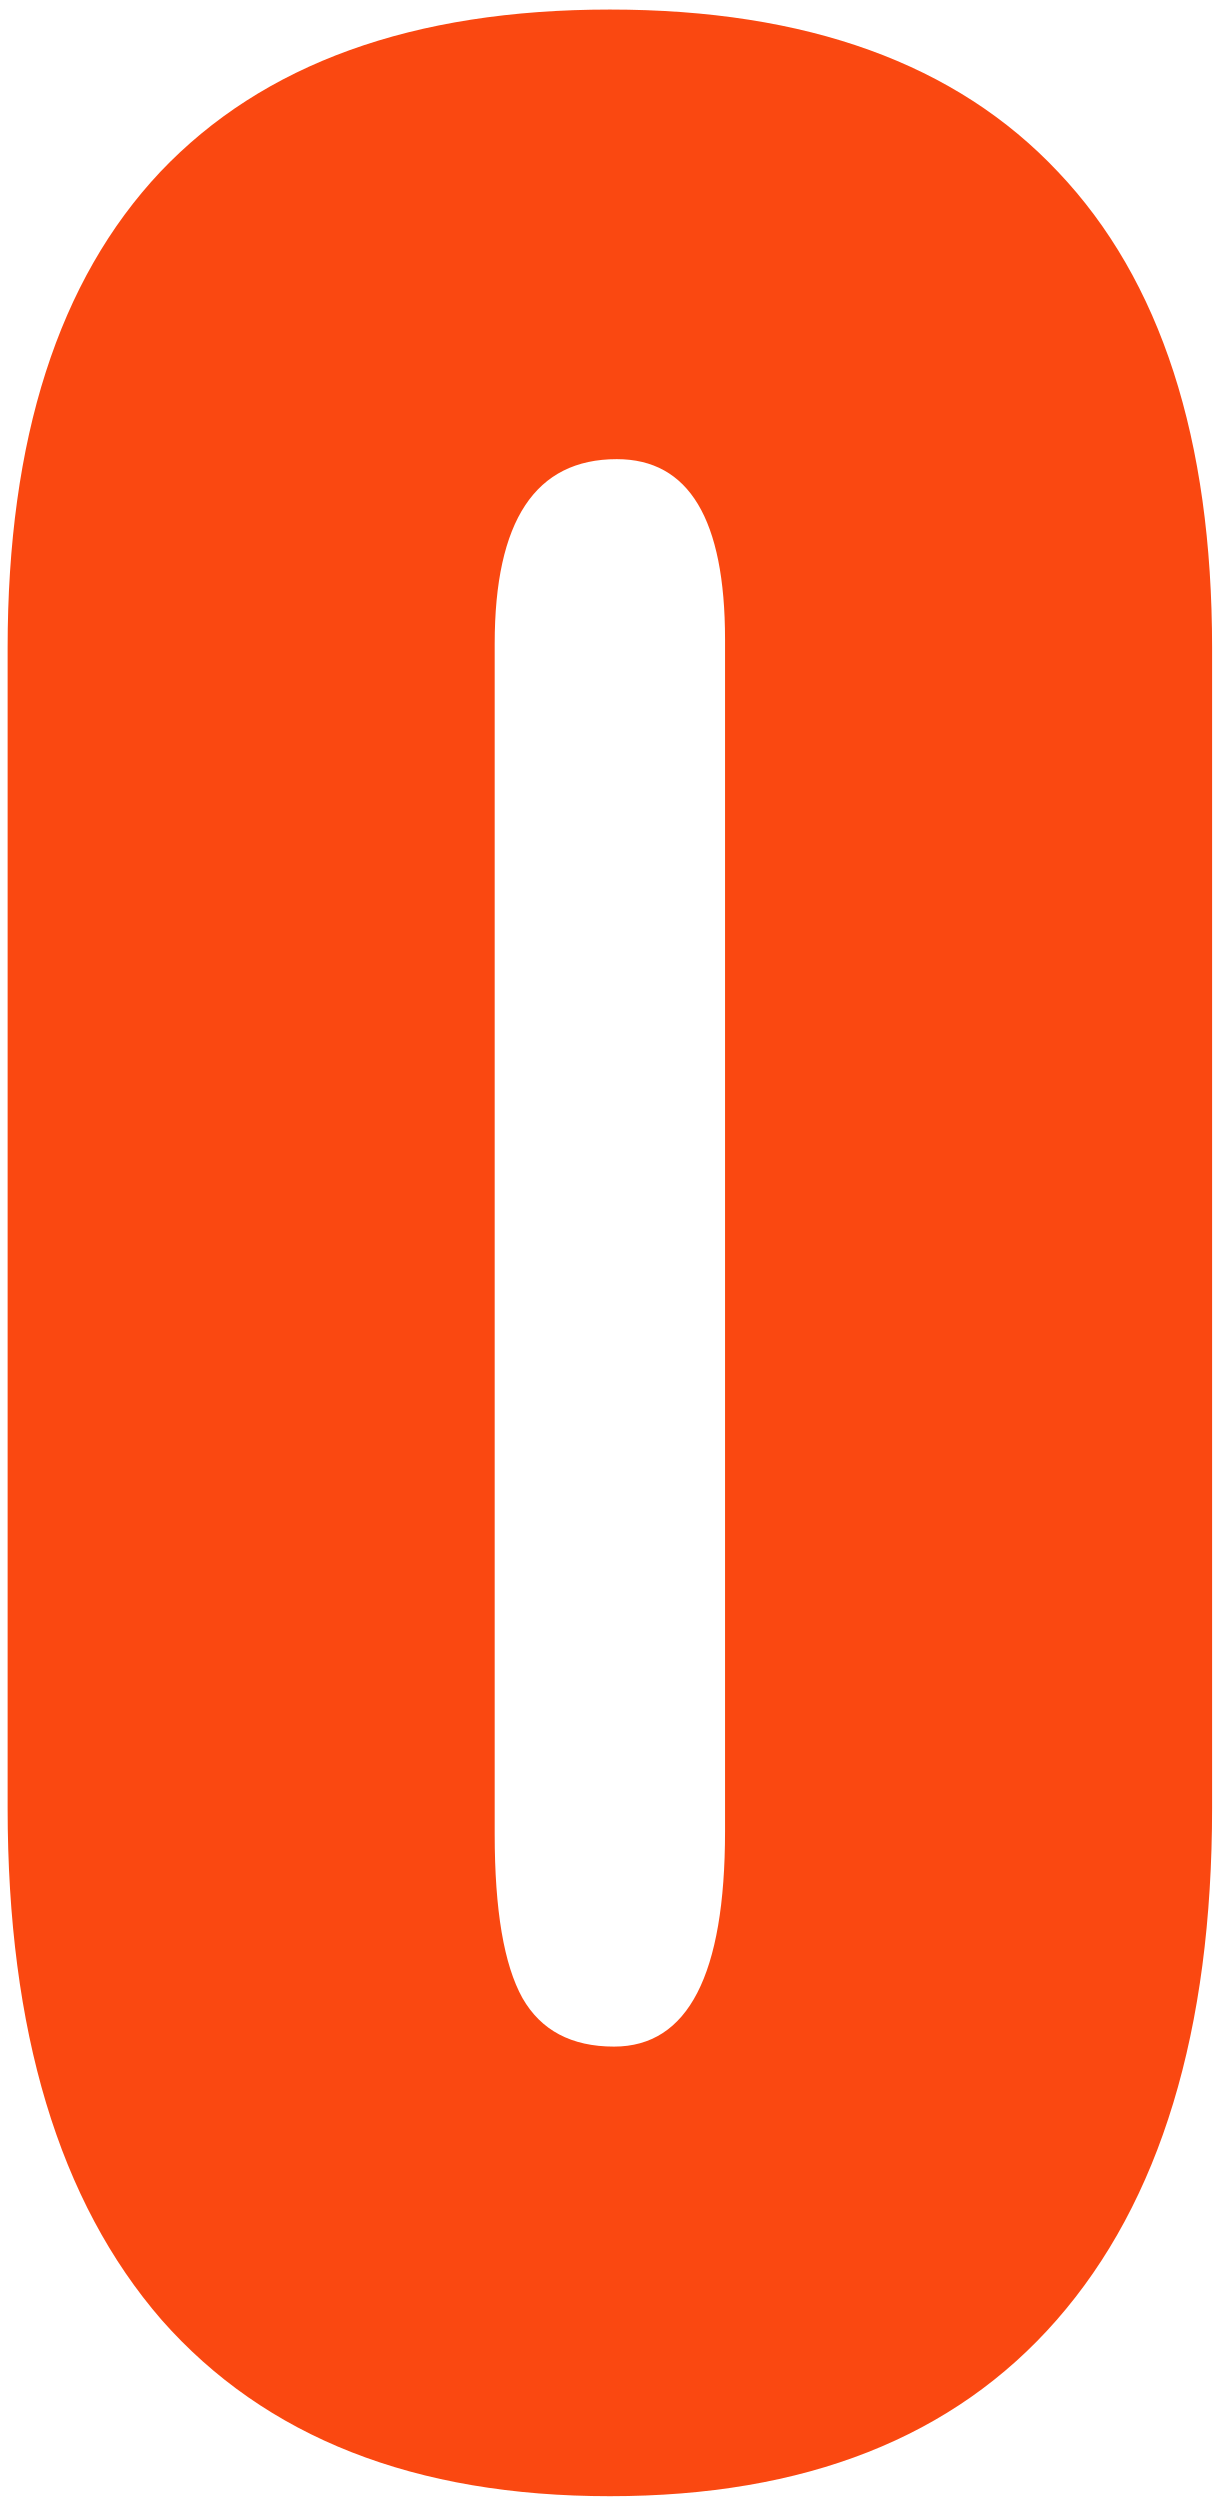
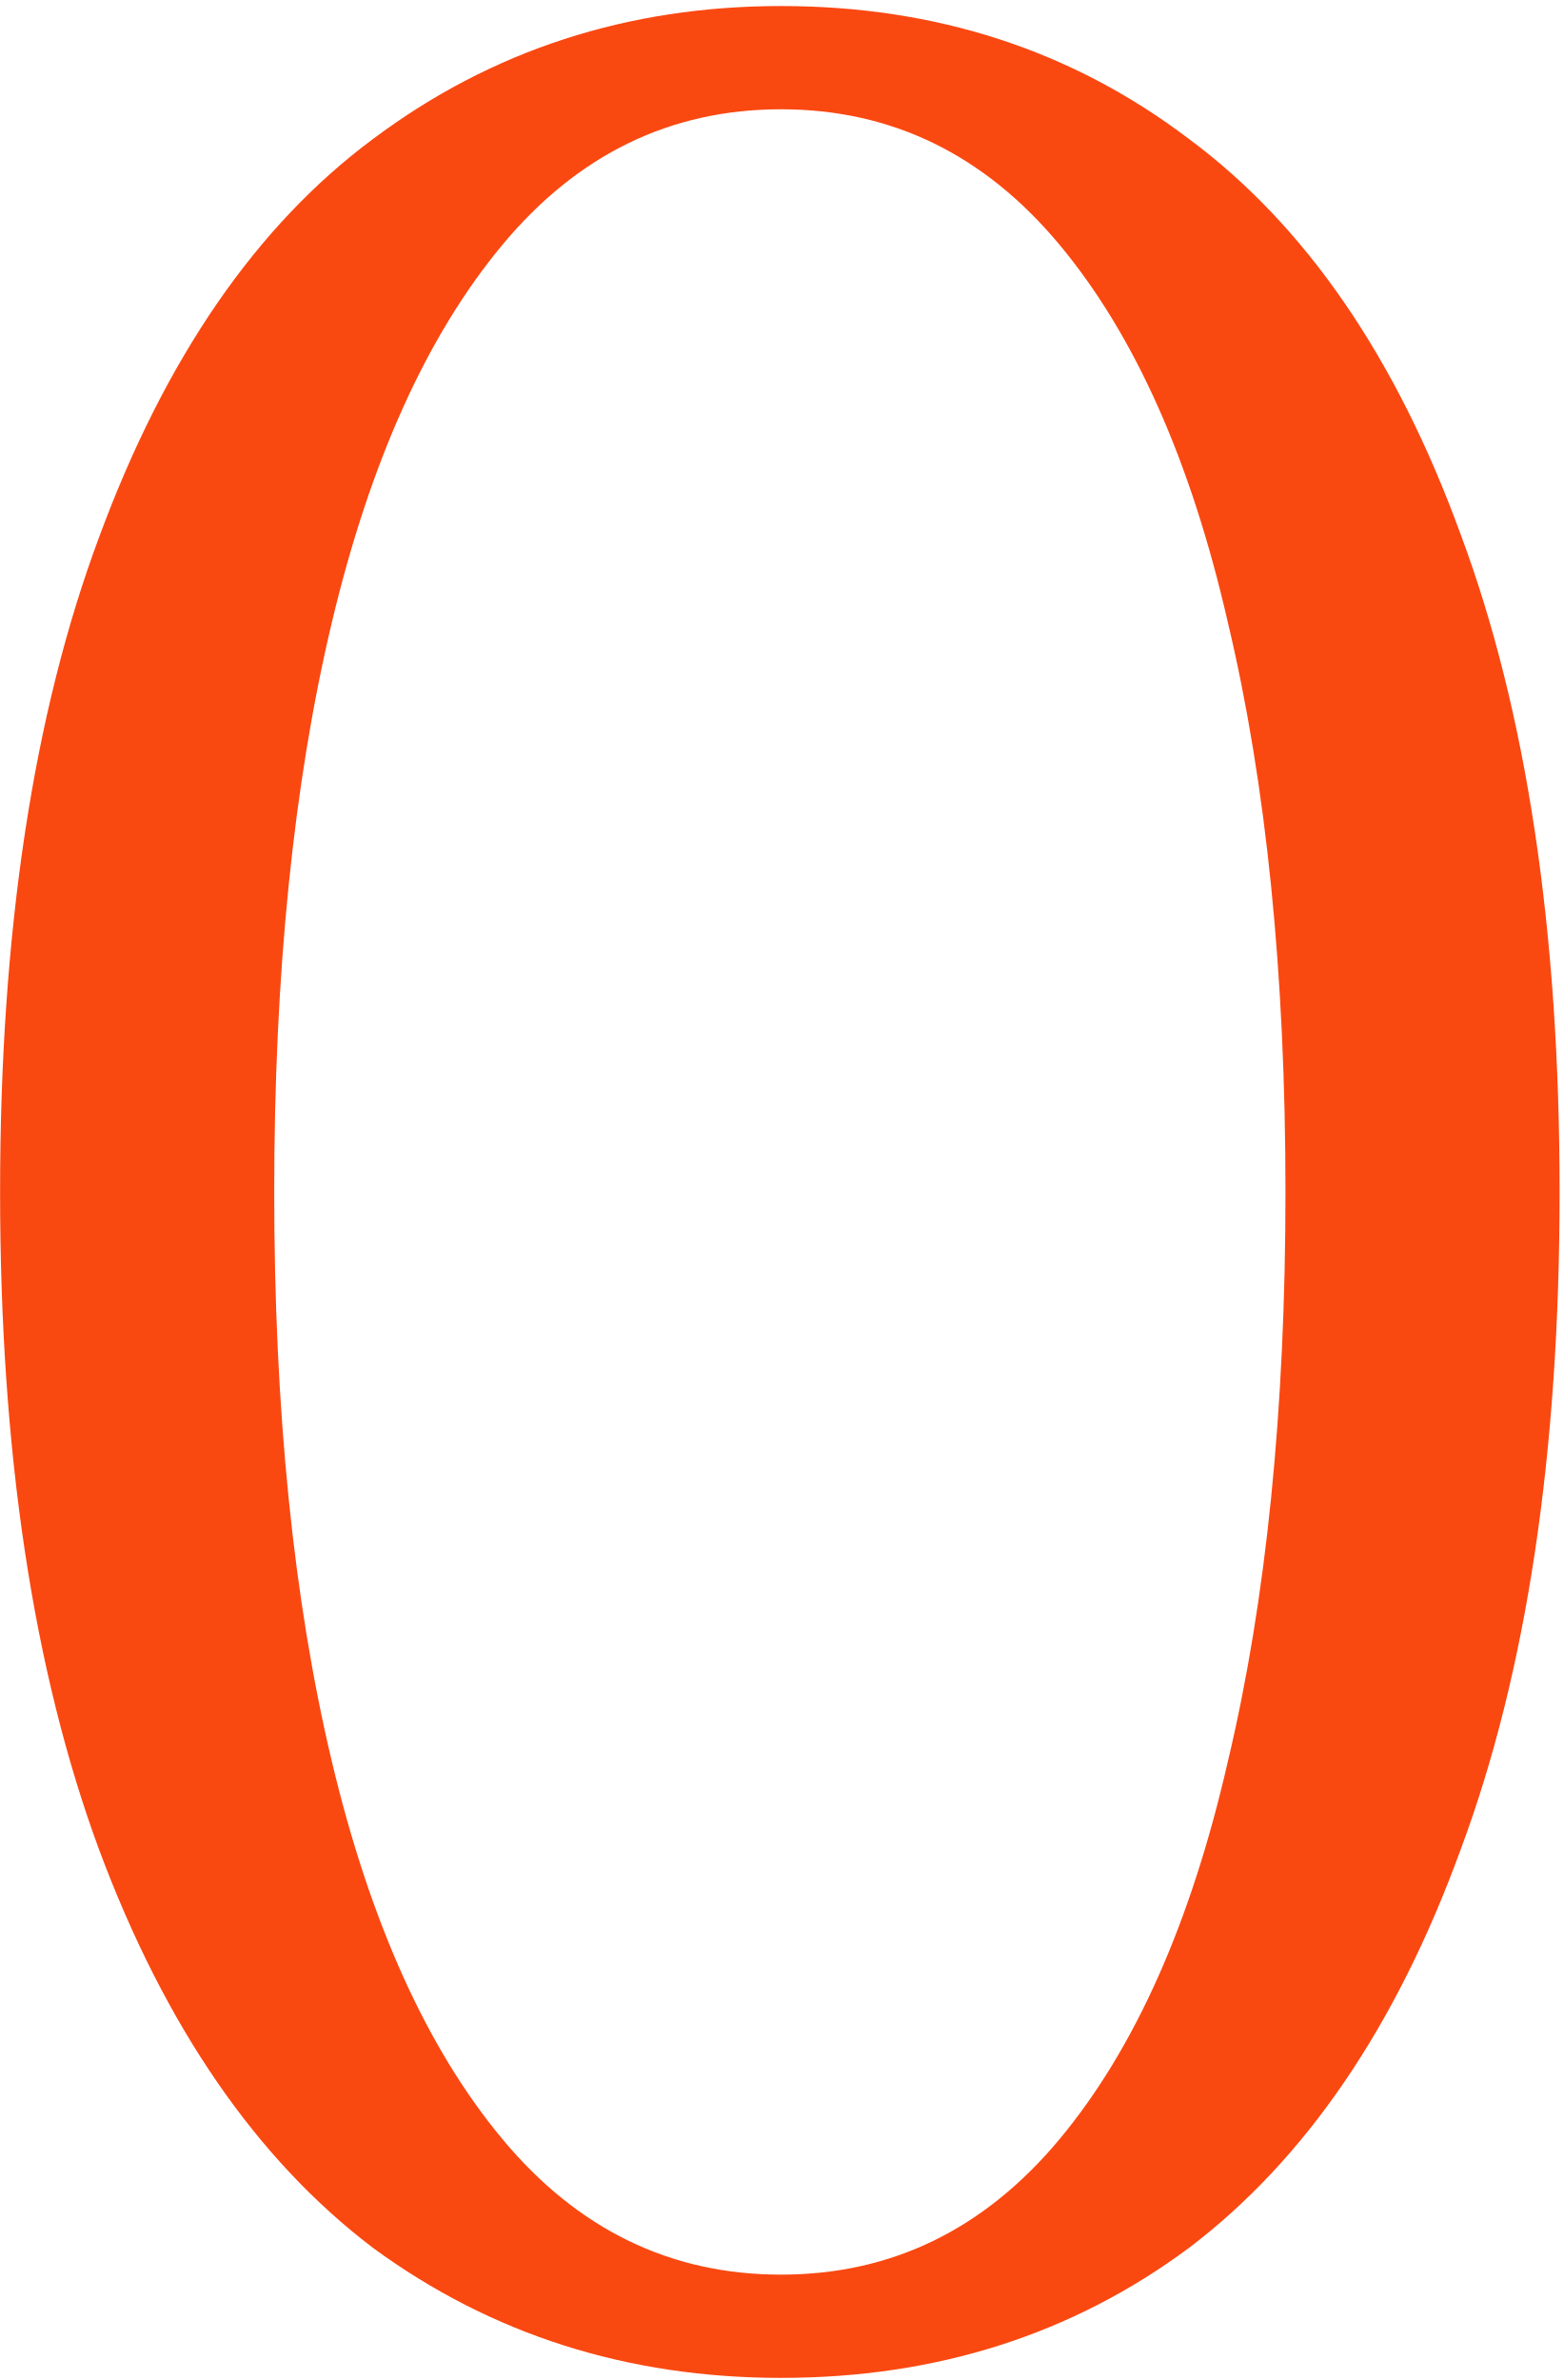
- <svg xmlns="http://www.w3.org/2000/svg" width="114" height="234" viewBox="0 0 114 234" fill="none">
-   <path d="M57.083 233.644C38.813 233.644 24.829 228.145 15.131 217.149C5.52 206.065 0.714 190.09 0.714 169.222L0.714 60.64C0.714 41.071 5.477 26.221 15.001 16.09C24.613 5.959 38.64 0.894 57.083 0.894C75.527 0.894 89.511 5.959 99.035 16.09C108.647 26.221 113.452 41.071 113.452 60.64L113.452 169.222C113.452 190.09 108.603 206.065 98.906 217.149C89.294 228.145 75.353 233.644 57.083 233.644ZM57.473 191.562C64.4 191.562 67.864 184.851 67.864 171.43L67.864 59.861C67.864 48.604 64.487 42.976 57.733 42.976C50.113 42.976 46.303 48.734 46.303 60.25L46.303 171.69C46.303 178.79 47.169 183.899 48.901 187.016C50.633 190.046 53.49 191.562 57.473 191.562Z" fill="#FA4811" />
+ <svg xmlns="http://www.w3.org/2000/svg" width="157" height="239" viewBox="0 0 157 239" fill="none">
+   <path d="M78.435 238.788C63.012 238.788 49.363 234.443 37.487 225.753C25.765 216.866 16.589 203.535 9.957 185.76C3.325 167.788 0.009 145.767 0.009 119.697C0.009 93.627 3.325 71.705 9.957 53.93C16.589 35.958 25.765 22.627 37.487 13.937C49.363 5.049 63.012 0.606 78.435 0.606C94.012 0.606 107.661 5.049 119.383 13.937C131.104 22.627 140.204 35.859 146.682 53.634C153.313 71.409 156.629 93.43 156.629 119.697C156.629 145.964 153.313 167.985 146.682 185.76C140.204 203.535 131.104 216.866 119.383 225.753C107.661 234.443 94.012 238.788 78.435 238.788ZM78.435 228.419C89.539 228.419 98.87 223.877 106.428 214.792C113.985 205.707 119.614 193.067 123.316 176.872C127.172 160.678 129.099 141.619 129.099 119.697C129.099 97.775 127.172 78.716 123.316 62.521C119.614 46.326 113.985 33.687 106.428 24.602C98.87 15.517 89.539 10.974 78.435 10.974C67.33 10.974 57.999 15.517 50.442 24.602C42.885 33.687 37.178 46.326 33.323 62.521C29.467 78.716 27.539 97.775 27.539 119.697C27.539 141.619 29.467 160.678 33.323 176.872C37.178 193.067 42.885 205.707 50.442 214.792C57.999 223.877 67.33 228.419 78.435 228.419Z" fill="#FA4811" />
</svg>
